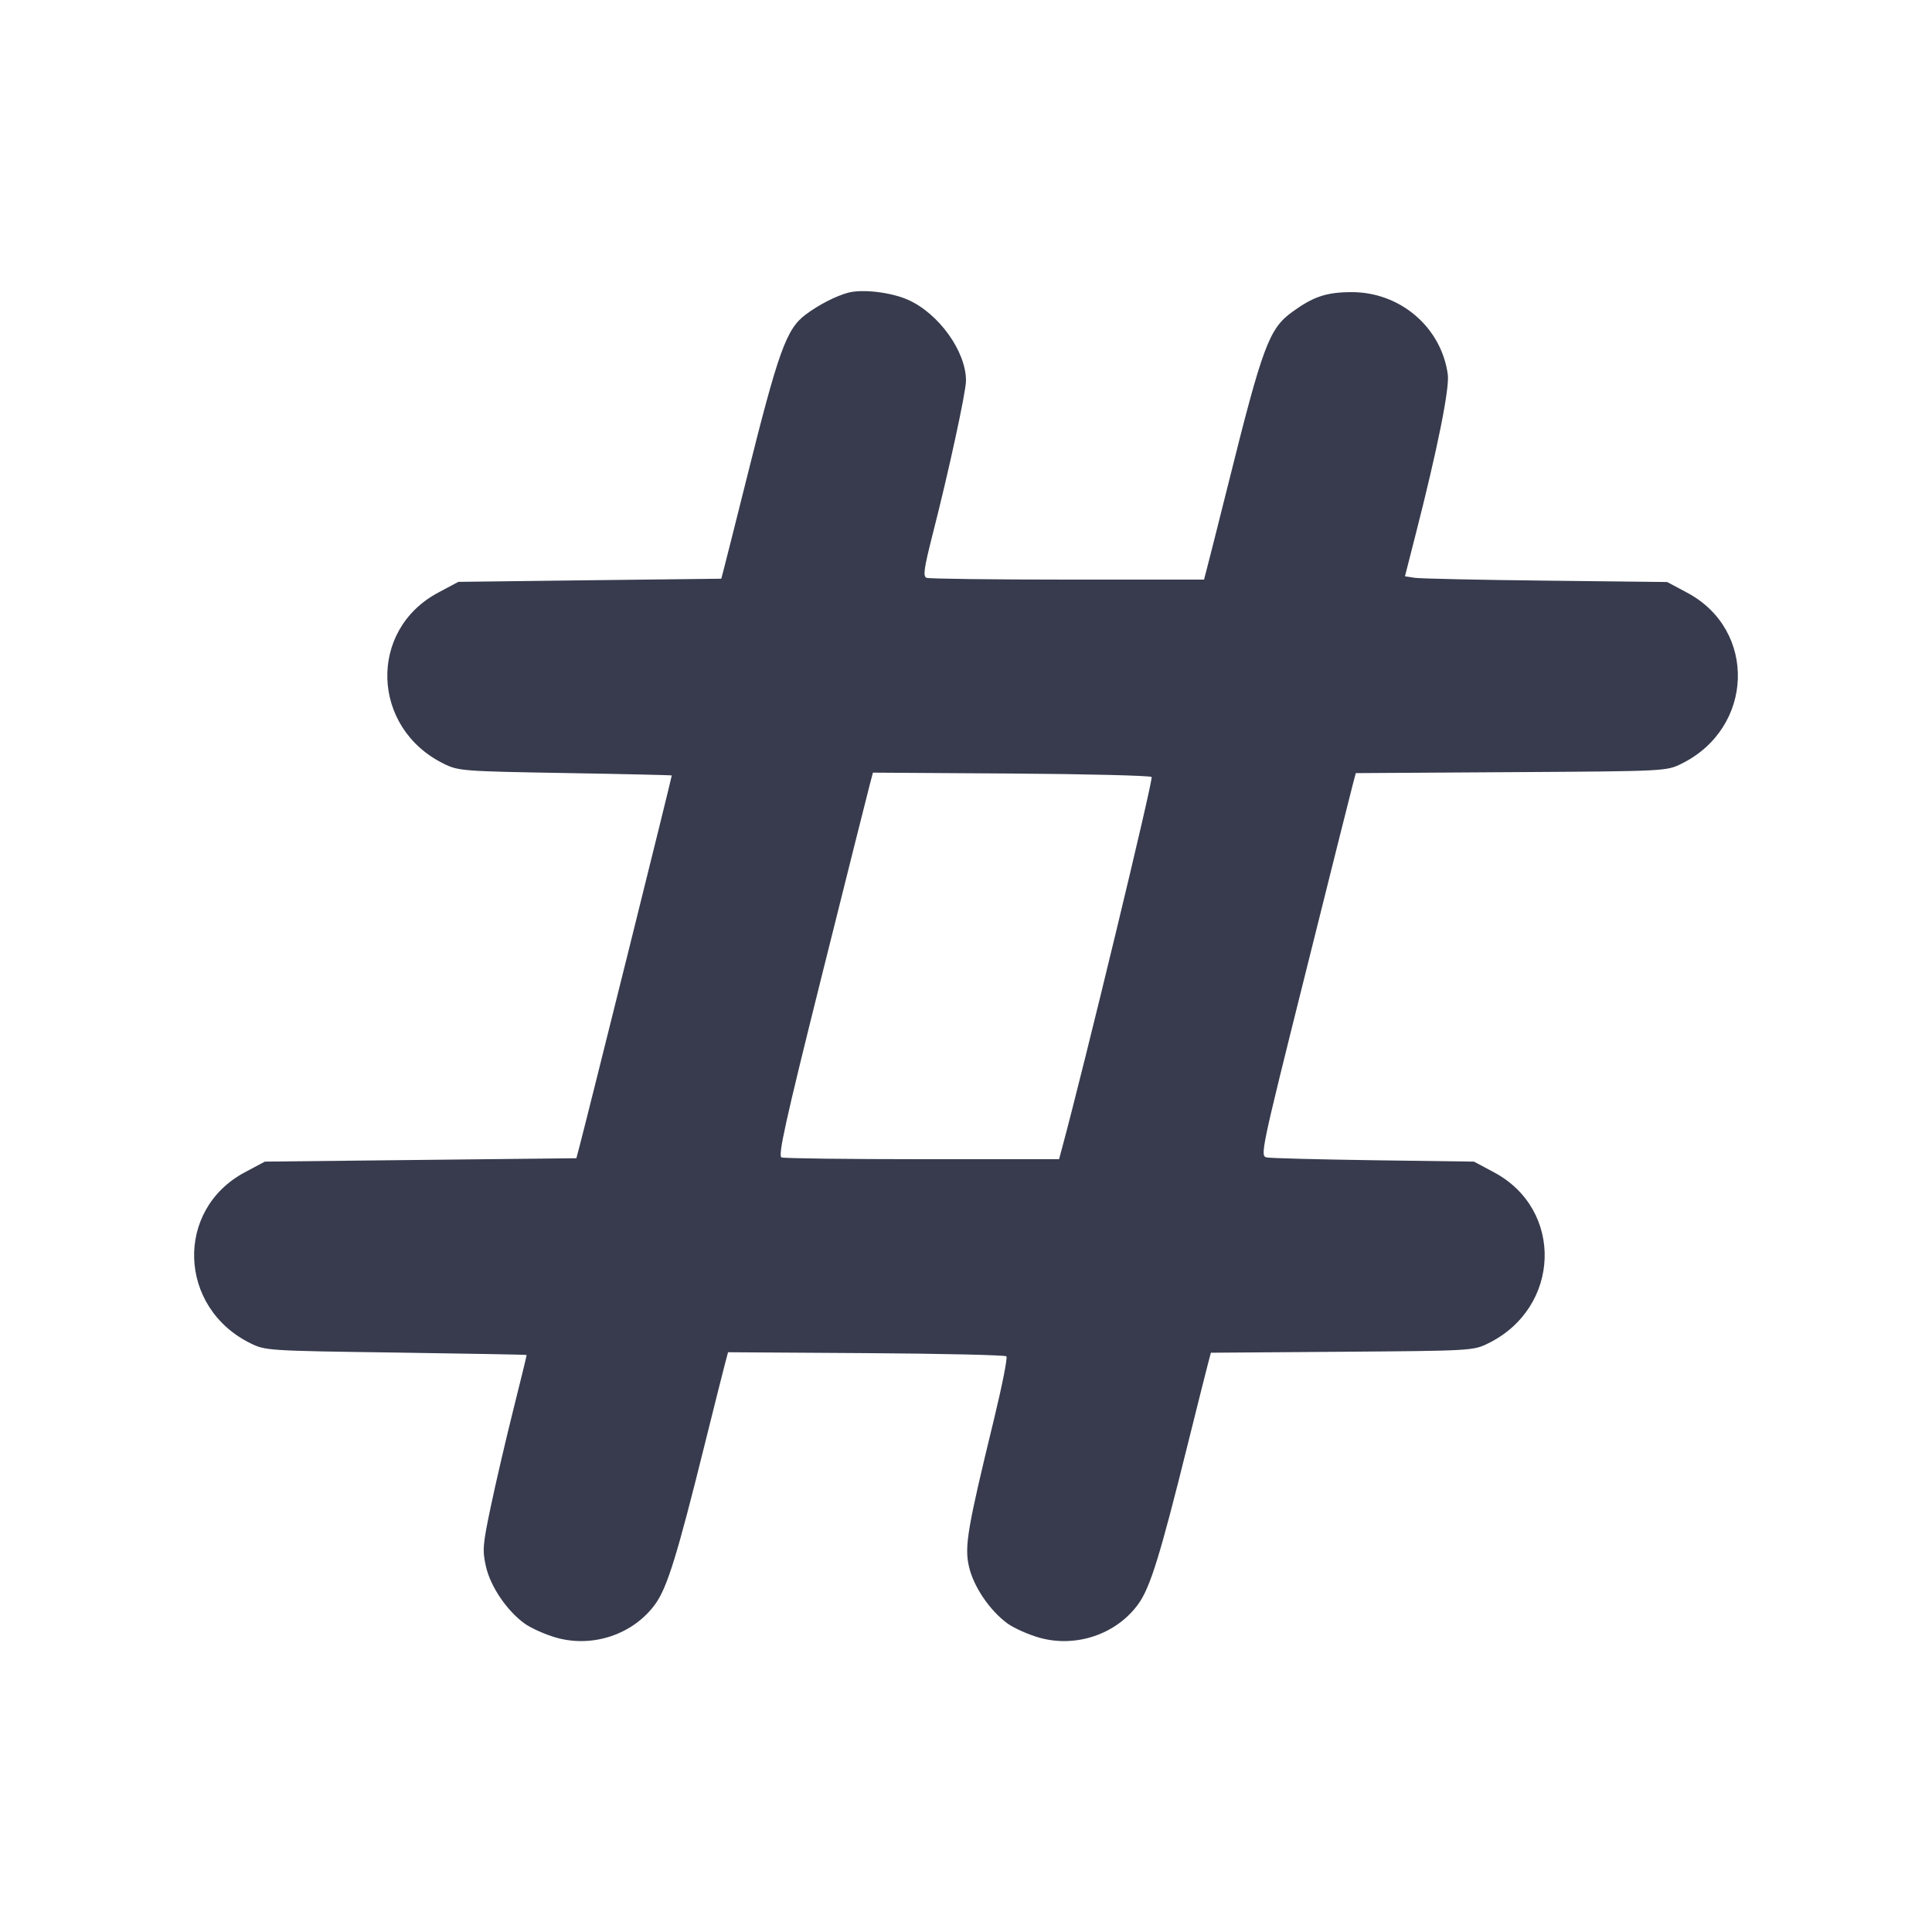
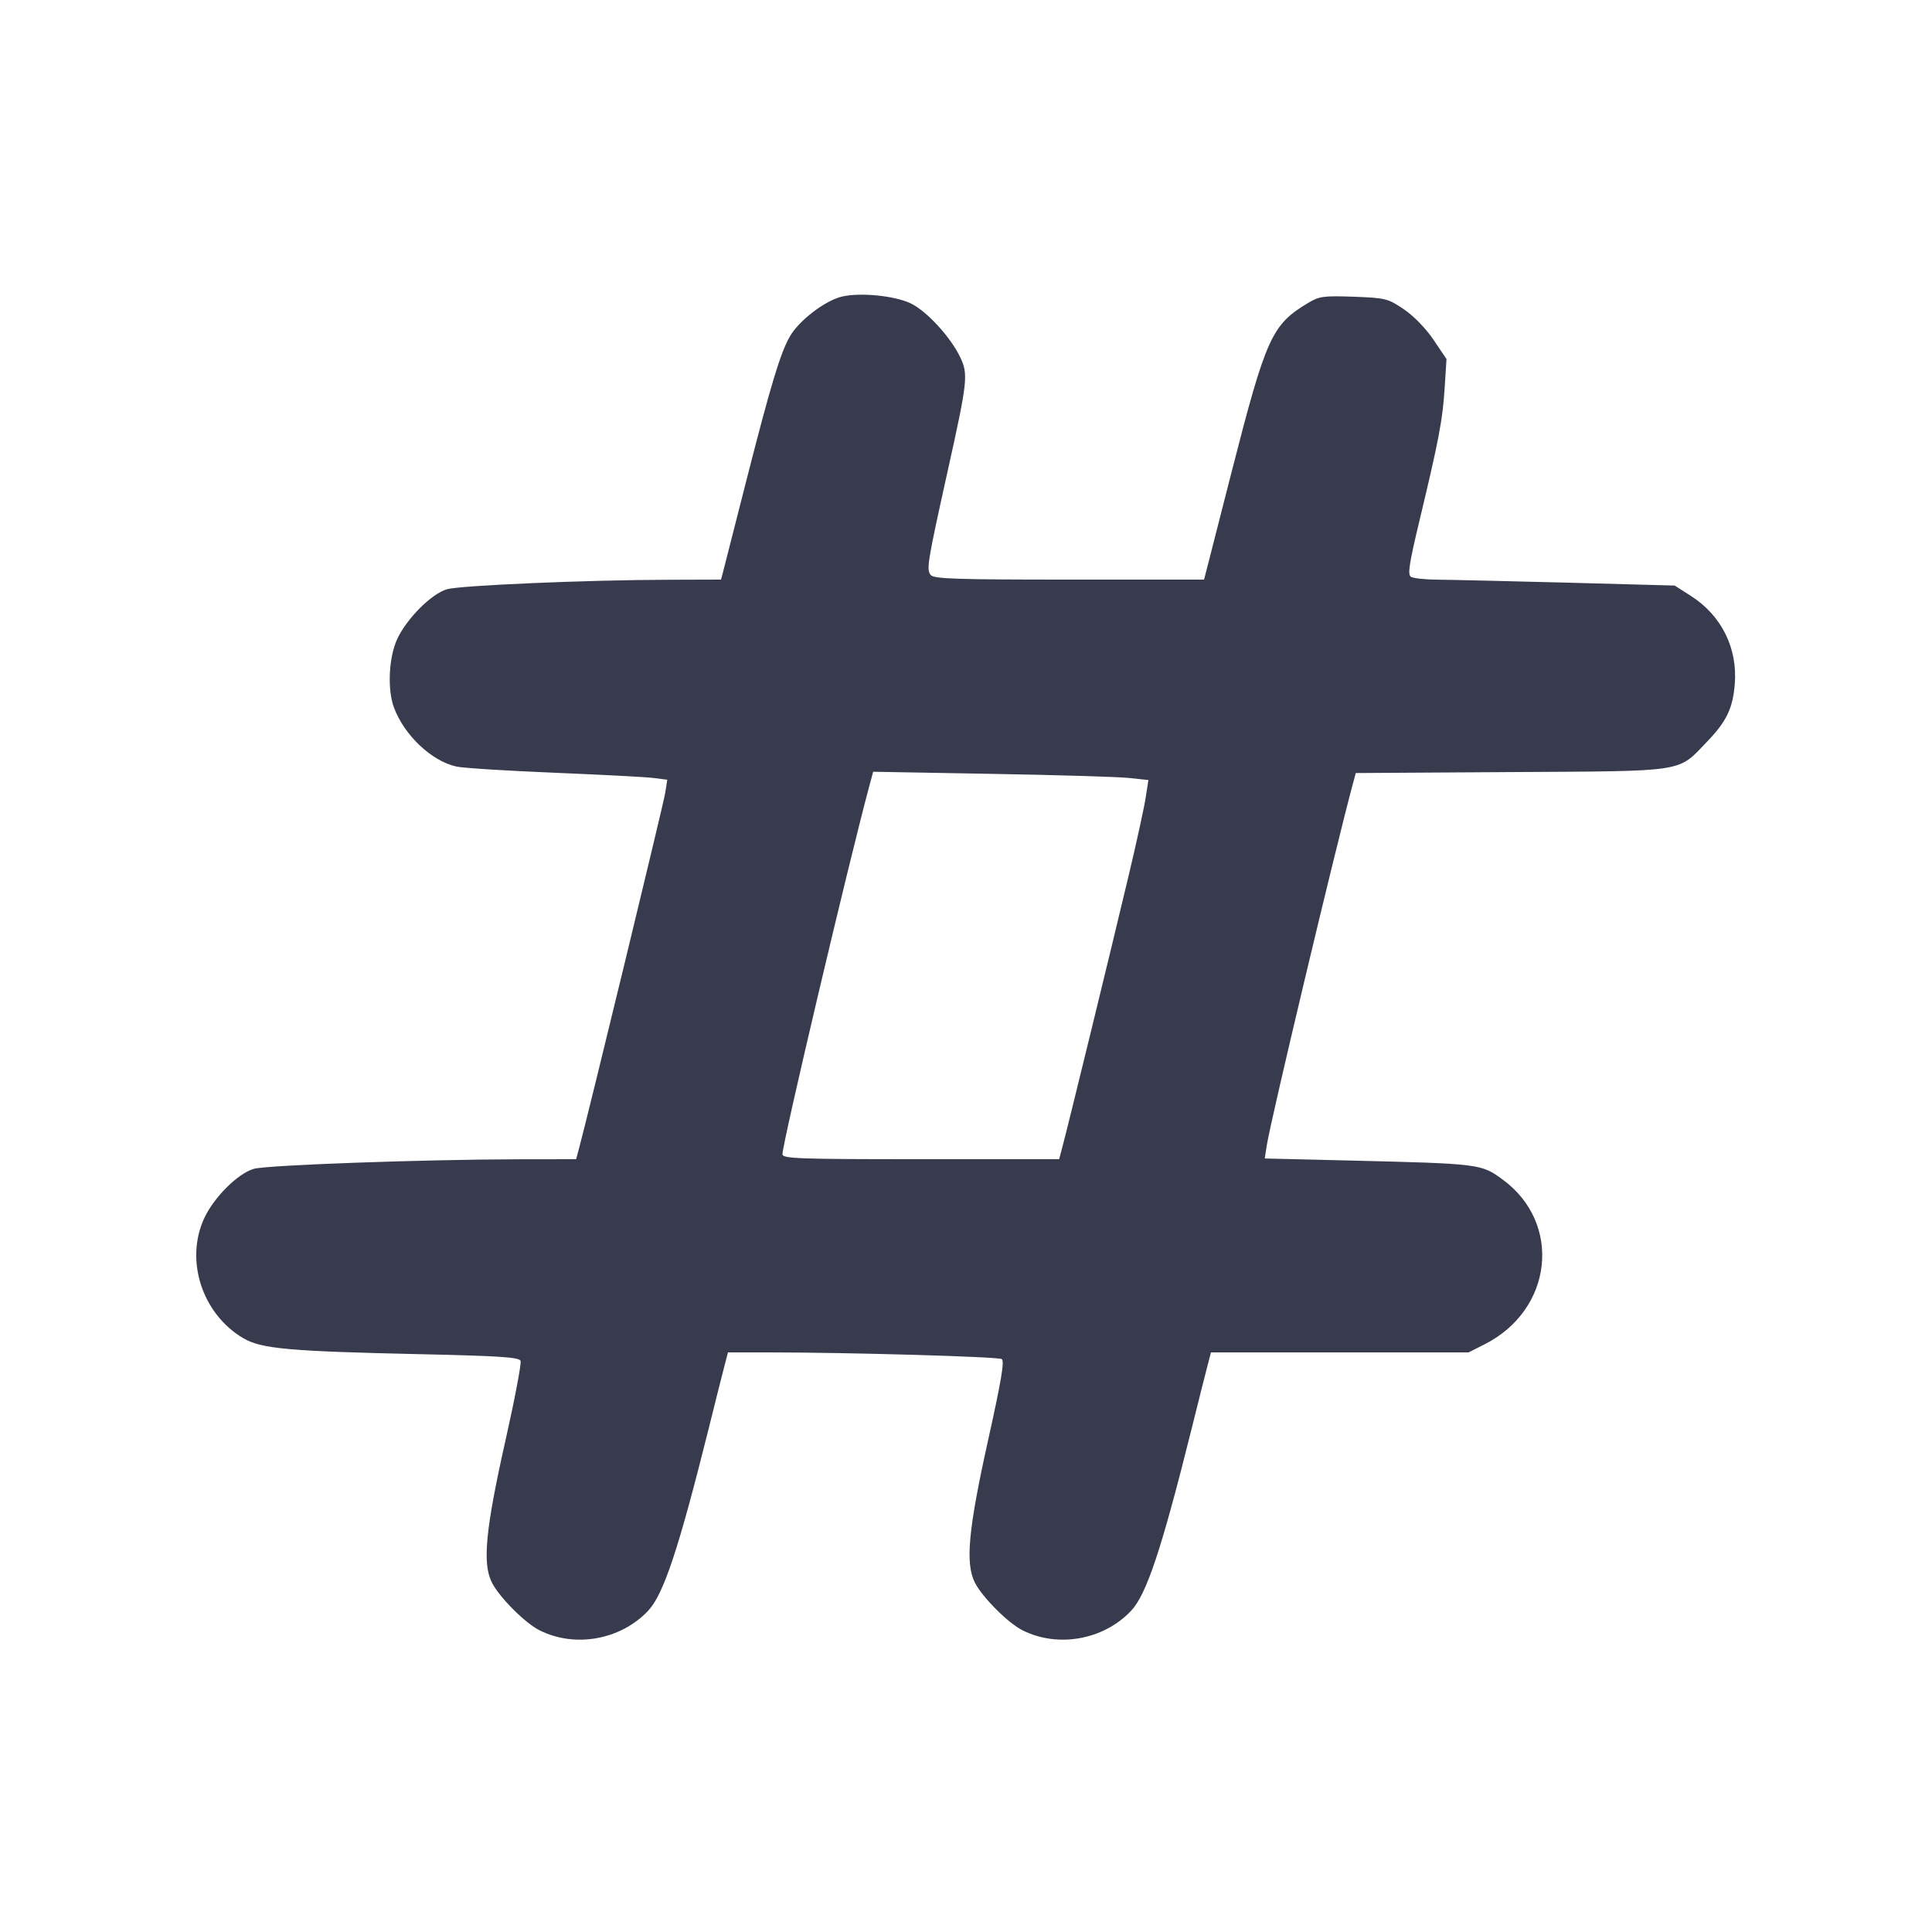
<svg xmlns="http://www.w3.org/2000/svg" width="24" height="24" viewBox="0 0 24 24" fill="none">
-   <path d="M10.540 3.635 C 10.385 3.676,10.174 3.784,10.009 3.907 C 9.766 4.089,9.670 4.358,9.261 6.000 C 9.137 6.495,9.019 6.965,8.998 7.044 L 8.960 7.189 7.327 7.208 L 5.694 7.228 5.443 7.362 C 4.570 7.827,4.610 9.043,5.512 9.487 C 5.694 9.577,5.745 9.581,7.020 9.603 C 7.746 9.615,8.342 9.629,8.345 9.633 C 8.350 9.639,7.301 13.854,7.198 14.244 L 7.160 14.388 5.225 14.409 L 3.290 14.430 3.041 14.563 C 2.170 15.027,2.211 16.244,3.112 16.687 C 3.296 16.778,3.330 16.780,4.920 16.802 C 5.811 16.815,6.541 16.828,6.542 16.832 C 6.544 16.837,6.469 17.142,6.377 17.510 C 6.285 17.878,6.159 18.418,6.098 18.709 C 5.997 19.187,5.991 19.258,6.036 19.457 C 6.092 19.708,6.296 20.009,6.519 20.170 C 6.601 20.228,6.779 20.307,6.915 20.345 C 7.369 20.471,7.868 20.301,8.139 19.928 C 8.289 19.721,8.412 19.323,8.760 17.920 C 8.872 17.469,8.982 17.032,9.004 16.949 L 9.044 16.798 10.759 16.809 C 11.702 16.815,12.486 16.833,12.502 16.849 C 12.518 16.865,12.448 17.216,12.348 17.629 C 12.018 18.985,11.980 19.207,12.036 19.457 C 12.092 19.708,12.296 20.009,12.519 20.170 C 12.601 20.228,12.779 20.307,12.915 20.345 C 13.369 20.471,13.868 20.301,14.139 19.928 C 14.289 19.721,14.412 19.323,14.760 17.920 C 14.872 17.469,14.982 17.033,15.003 16.952 L 15.042 16.804 16.671 16.792 C 18.281 16.780,18.302 16.779,18.488 16.687 C 19.389 16.244,19.430 15.027,18.559 14.563 L 18.310 14.430 17.065 14.413 C 16.380 14.403,15.782 14.388,15.735 14.378 C 15.652 14.361,15.666 14.295,16.207 12.130 C 16.513 10.904,16.781 9.833,16.803 9.752 L 16.842 9.604 18.771 9.592 C 20.695 9.580,20.701 9.580,20.888 9.487 C 21.789 9.044,21.830 7.827,20.959 7.363 L 20.710 7.230 19.205 7.213 C 18.377 7.204,17.644 7.188,17.577 7.178 L 17.453 7.159 17.583 6.649 C 17.858 5.574,18.008 4.825,17.985 4.652 C 17.905 4.063,17.389 3.624,16.782 3.629 C 16.474 3.631,16.314 3.685,16.051 3.876 C 15.765 4.084,15.684 4.301,15.261 6.000 C 15.137 6.495,15.018 6.968,14.996 7.050 L 14.957 7.200 13.262 7.200 C 12.329 7.200,11.541 7.190,11.510 7.178 C 11.464 7.161,11.477 7.066,11.583 6.648 C 11.784 5.864,12.000 4.867,12.000 4.728 C 12.000 4.364,11.660 3.892,11.277 3.723 C 11.068 3.631,10.717 3.589,10.540 3.635 M14.306 9.652 C 14.330 9.676,13.463 13.267,13.191 14.270 L 13.156 14.400 11.461 14.400 C 10.529 14.400,9.741 14.390,9.709 14.378 C 9.662 14.360,9.754 13.942,10.207 12.128 C 10.513 10.903,10.782 9.832,10.804 9.749 L 10.844 9.598 12.559 9.609 C 13.502 9.615,14.288 9.635,14.306 9.652 " fill="#373B4D" stroke="none" fill-rule="evenodd" />
+   <path d="M10.460 3.684 C 10.250 3.733,9.924 3.982,9.811 4.181 C 9.693 4.390,9.576 4.776,9.279 5.940 C 9.145 6.468,9.017 6.968,8.996 7.050 L 8.957 7.200 8.308 7.202 C 7.300 7.204,5.716 7.272,5.552 7.320 C 5.360 7.376,5.054 7.682,4.934 7.939 C 4.830 8.164,4.810 8.563,4.893 8.787 C 5.020 9.131,5.358 9.452,5.667 9.522 C 5.751 9.541,6.297 9.575,6.880 9.599 C 7.463 9.623,8.019 9.652,8.115 9.664 L 8.289 9.686 8.263 9.853 C 8.240 9.995,7.315 13.812,7.197 14.250 L 7.157 14.400 6.428 14.401 C 5.241 14.404,3.311 14.473,3.152 14.520 C 2.955 14.577,2.659 14.872,2.538 15.131 C 2.294 15.655,2.511 16.324,3.023 16.624 C 3.247 16.755,3.585 16.786,5.213 16.822 C 6.209 16.844,6.450 16.860,6.467 16.905 C 6.479 16.935,6.395 17.379,6.280 17.890 C 6.030 19.002,5.990 19.426,6.112 19.662 C 6.206 19.845,6.525 20.164,6.702 20.252 C 7.141 20.473,7.707 20.372,8.049 20.012 C 8.242 19.809,8.427 19.253,8.800 17.760 C 8.890 17.397,8.982 17.032,9.004 16.950 L 9.043 16.800 9.552 16.800 C 10.538 16.800,12.397 16.853,12.444 16.883 C 12.480 16.905,12.438 17.154,12.280 17.866 C 12.028 18.998,11.988 19.423,12.112 19.663 C 12.206 19.845,12.525 20.164,12.702 20.252 C 13.141 20.473,13.707 20.372,14.049 20.012 C 14.242 19.809,14.427 19.253,14.800 17.760 C 14.890 17.397,14.982 17.032,15.004 16.950 L 15.043 16.800 16.643 16.800 L 18.243 16.800 18.445 16.698 C 19.290 16.269,19.408 15.200,18.671 14.656 C 18.399 14.457,18.398 14.456,16.746 14.416 L 15.711 14.391 15.737 14.225 C 15.784 13.920,16.584 10.563,16.801 9.755 L 16.842 9.603 18.771 9.591 C 20.969 9.578,20.835 9.599,21.206 9.213 C 21.448 8.962,21.526 8.798,21.550 8.497 C 21.586 8.051,21.385 7.647,21.007 7.404 L 20.803 7.274 19.471 7.238 C 18.739 7.219,18.014 7.202,17.860 7.201 C 17.706 7.200,17.556 7.184,17.527 7.165 C 17.484 7.138,17.505 7.001,17.636 6.456 C 17.875 5.457,17.921 5.217,17.946 4.820 L 17.969 4.460 17.807 4.220 C 17.711 4.078,17.560 3.923,17.438 3.841 C 17.241 3.708,17.212 3.701,16.818 3.686 C 16.443 3.673,16.389 3.680,16.252 3.762 C 15.797 4.034,15.729 4.184,15.295 5.880 C 15.152 6.441,15.017 6.968,14.996 7.050 L 14.957 7.200 13.283 7.200 C 11.881 7.200,11.602 7.191,11.562 7.143 C 11.506 7.075,11.519 6.993,11.776 5.835 C 12.021 4.731,12.030 4.647,11.926 4.433 C 11.804 4.181,11.506 3.859,11.310 3.767 C 11.109 3.673,10.685 3.631,10.460 3.684 M14.023 9.664 L 14.266 9.690 14.231 9.914 C 14.212 10.037,14.117 10.471,14.020 10.879 C 13.820 11.722,13.259 14.023,13.197 14.249 L 13.157 14.400 11.438 14.400 C 9.917 14.400,9.720 14.393,9.720 14.338 C 9.720 14.201,10.541 10.722,10.799 9.764 L 10.847 9.587 12.313 9.613 C 13.120 9.627,13.889 9.650,14.023 9.664 " fill="#373B4D" stroke="none" fill-rule="evenodd" />
</svg>
